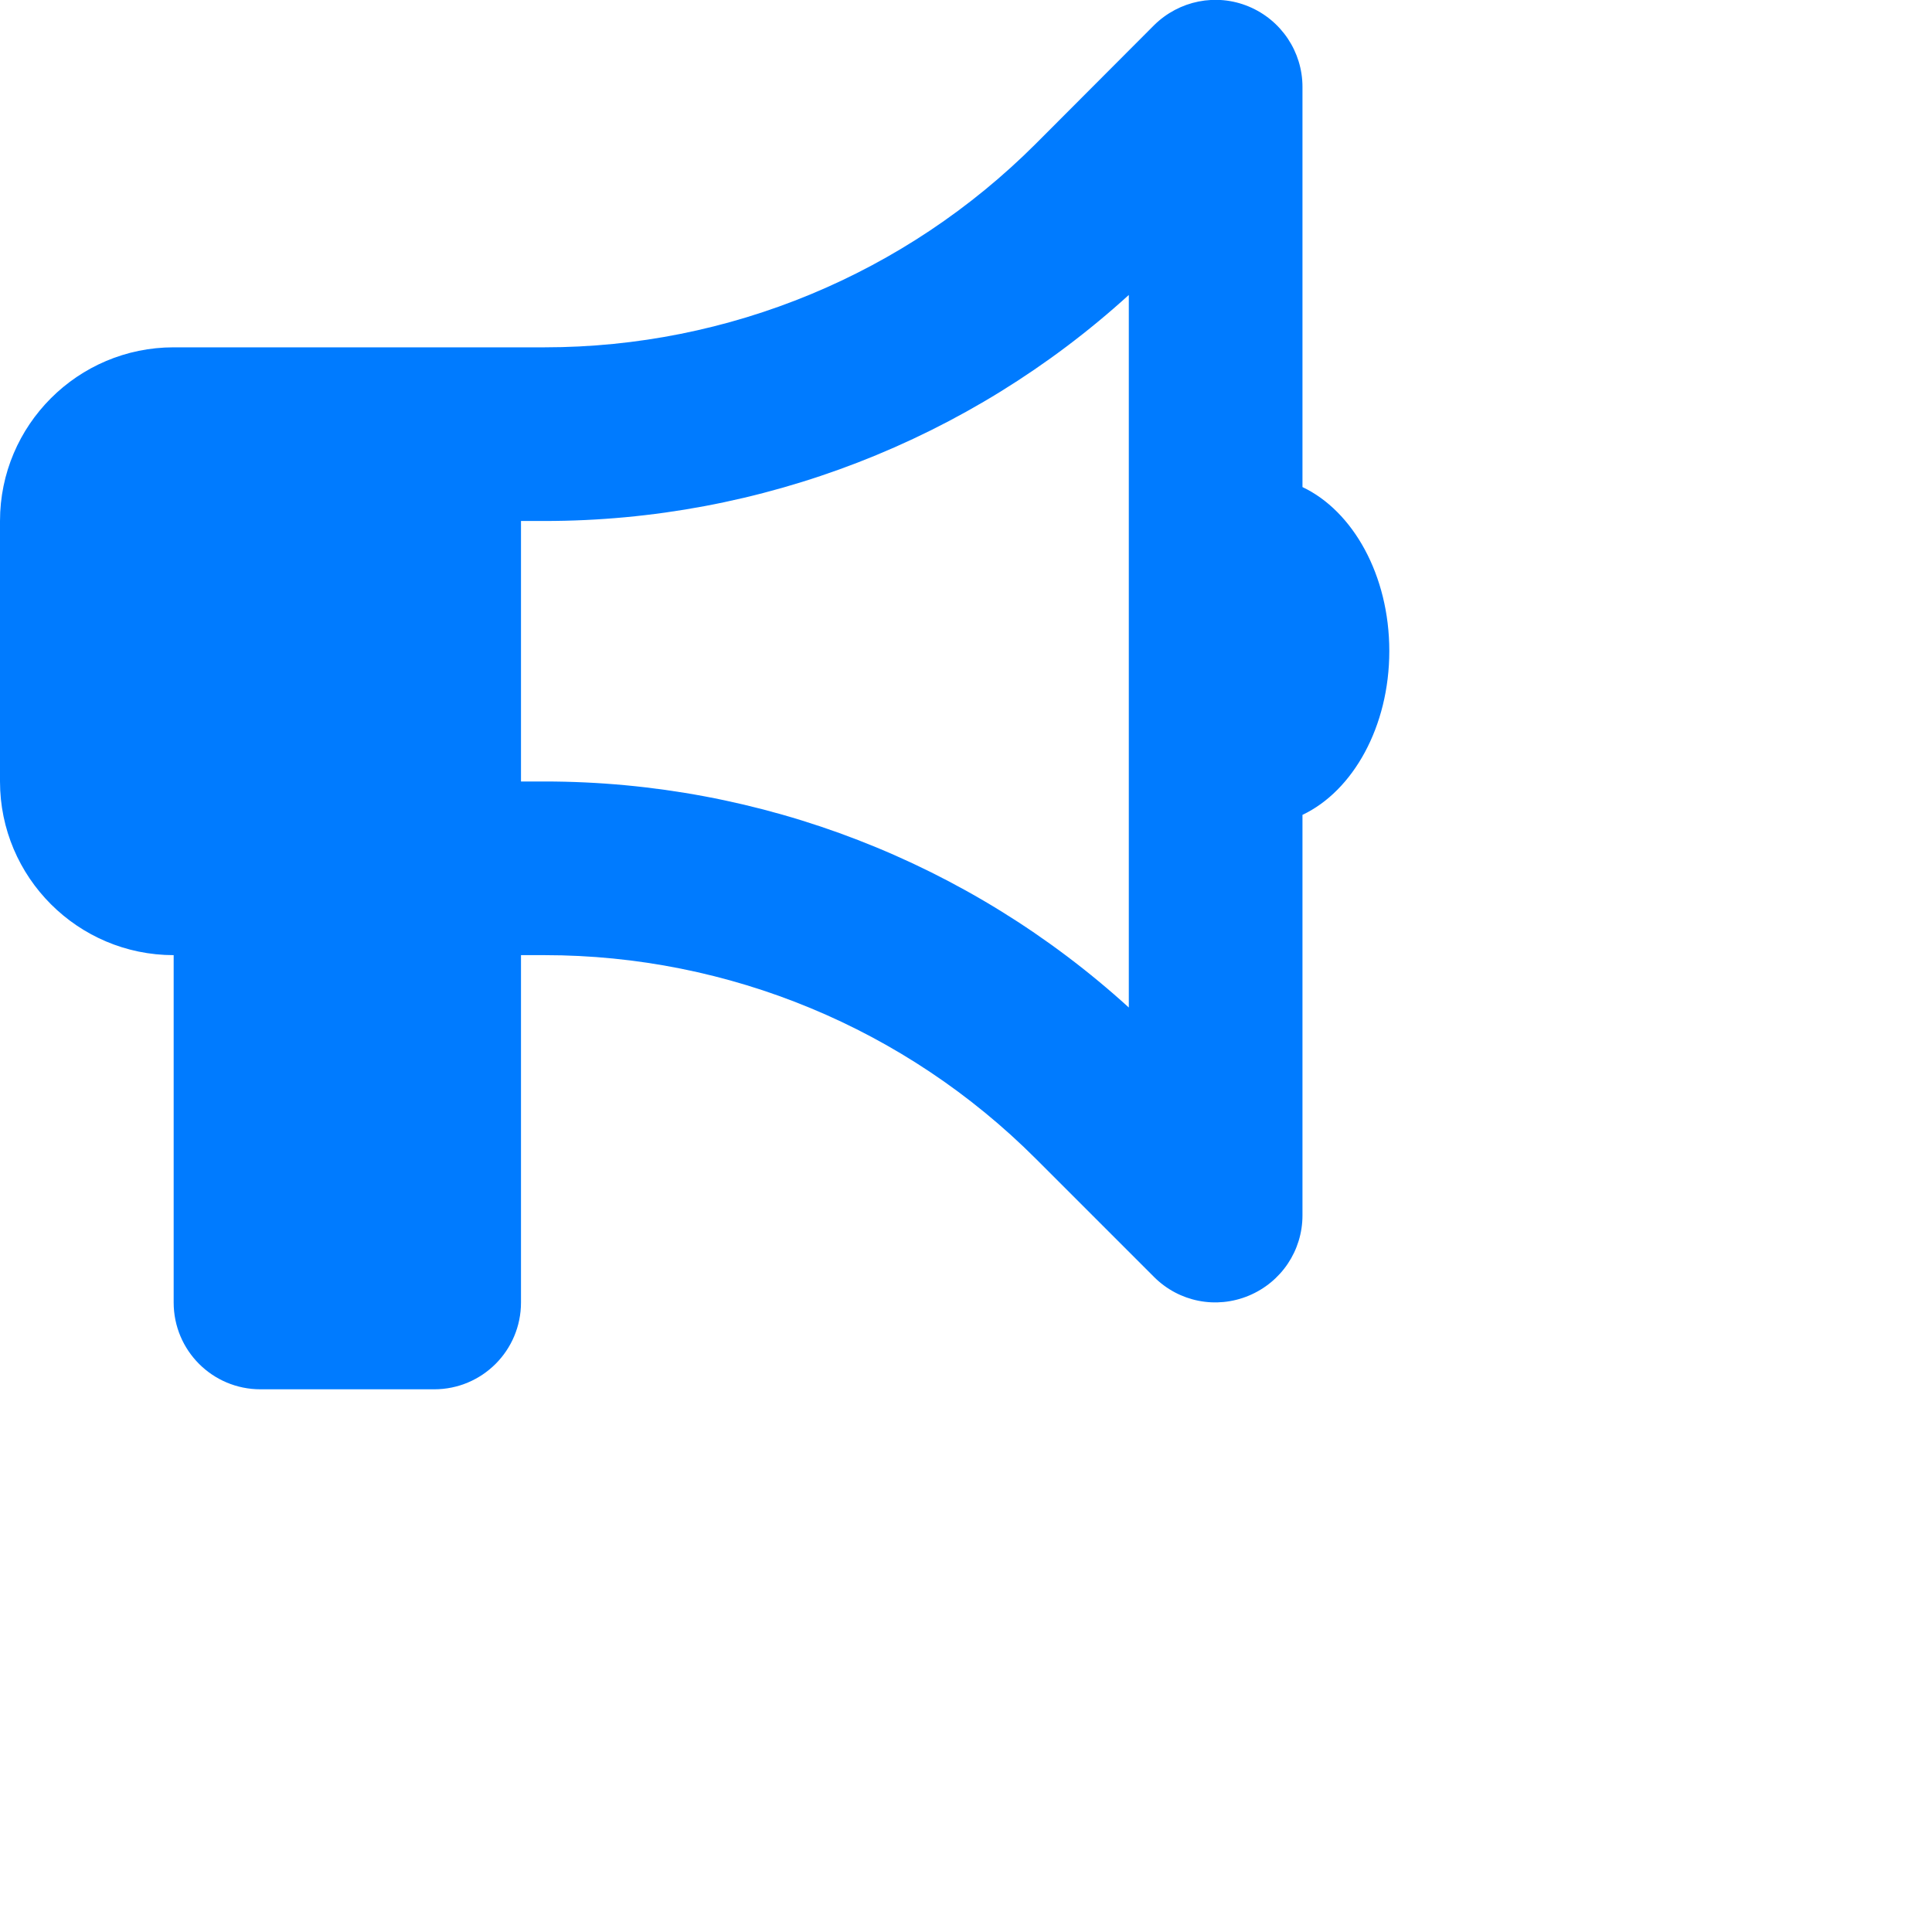
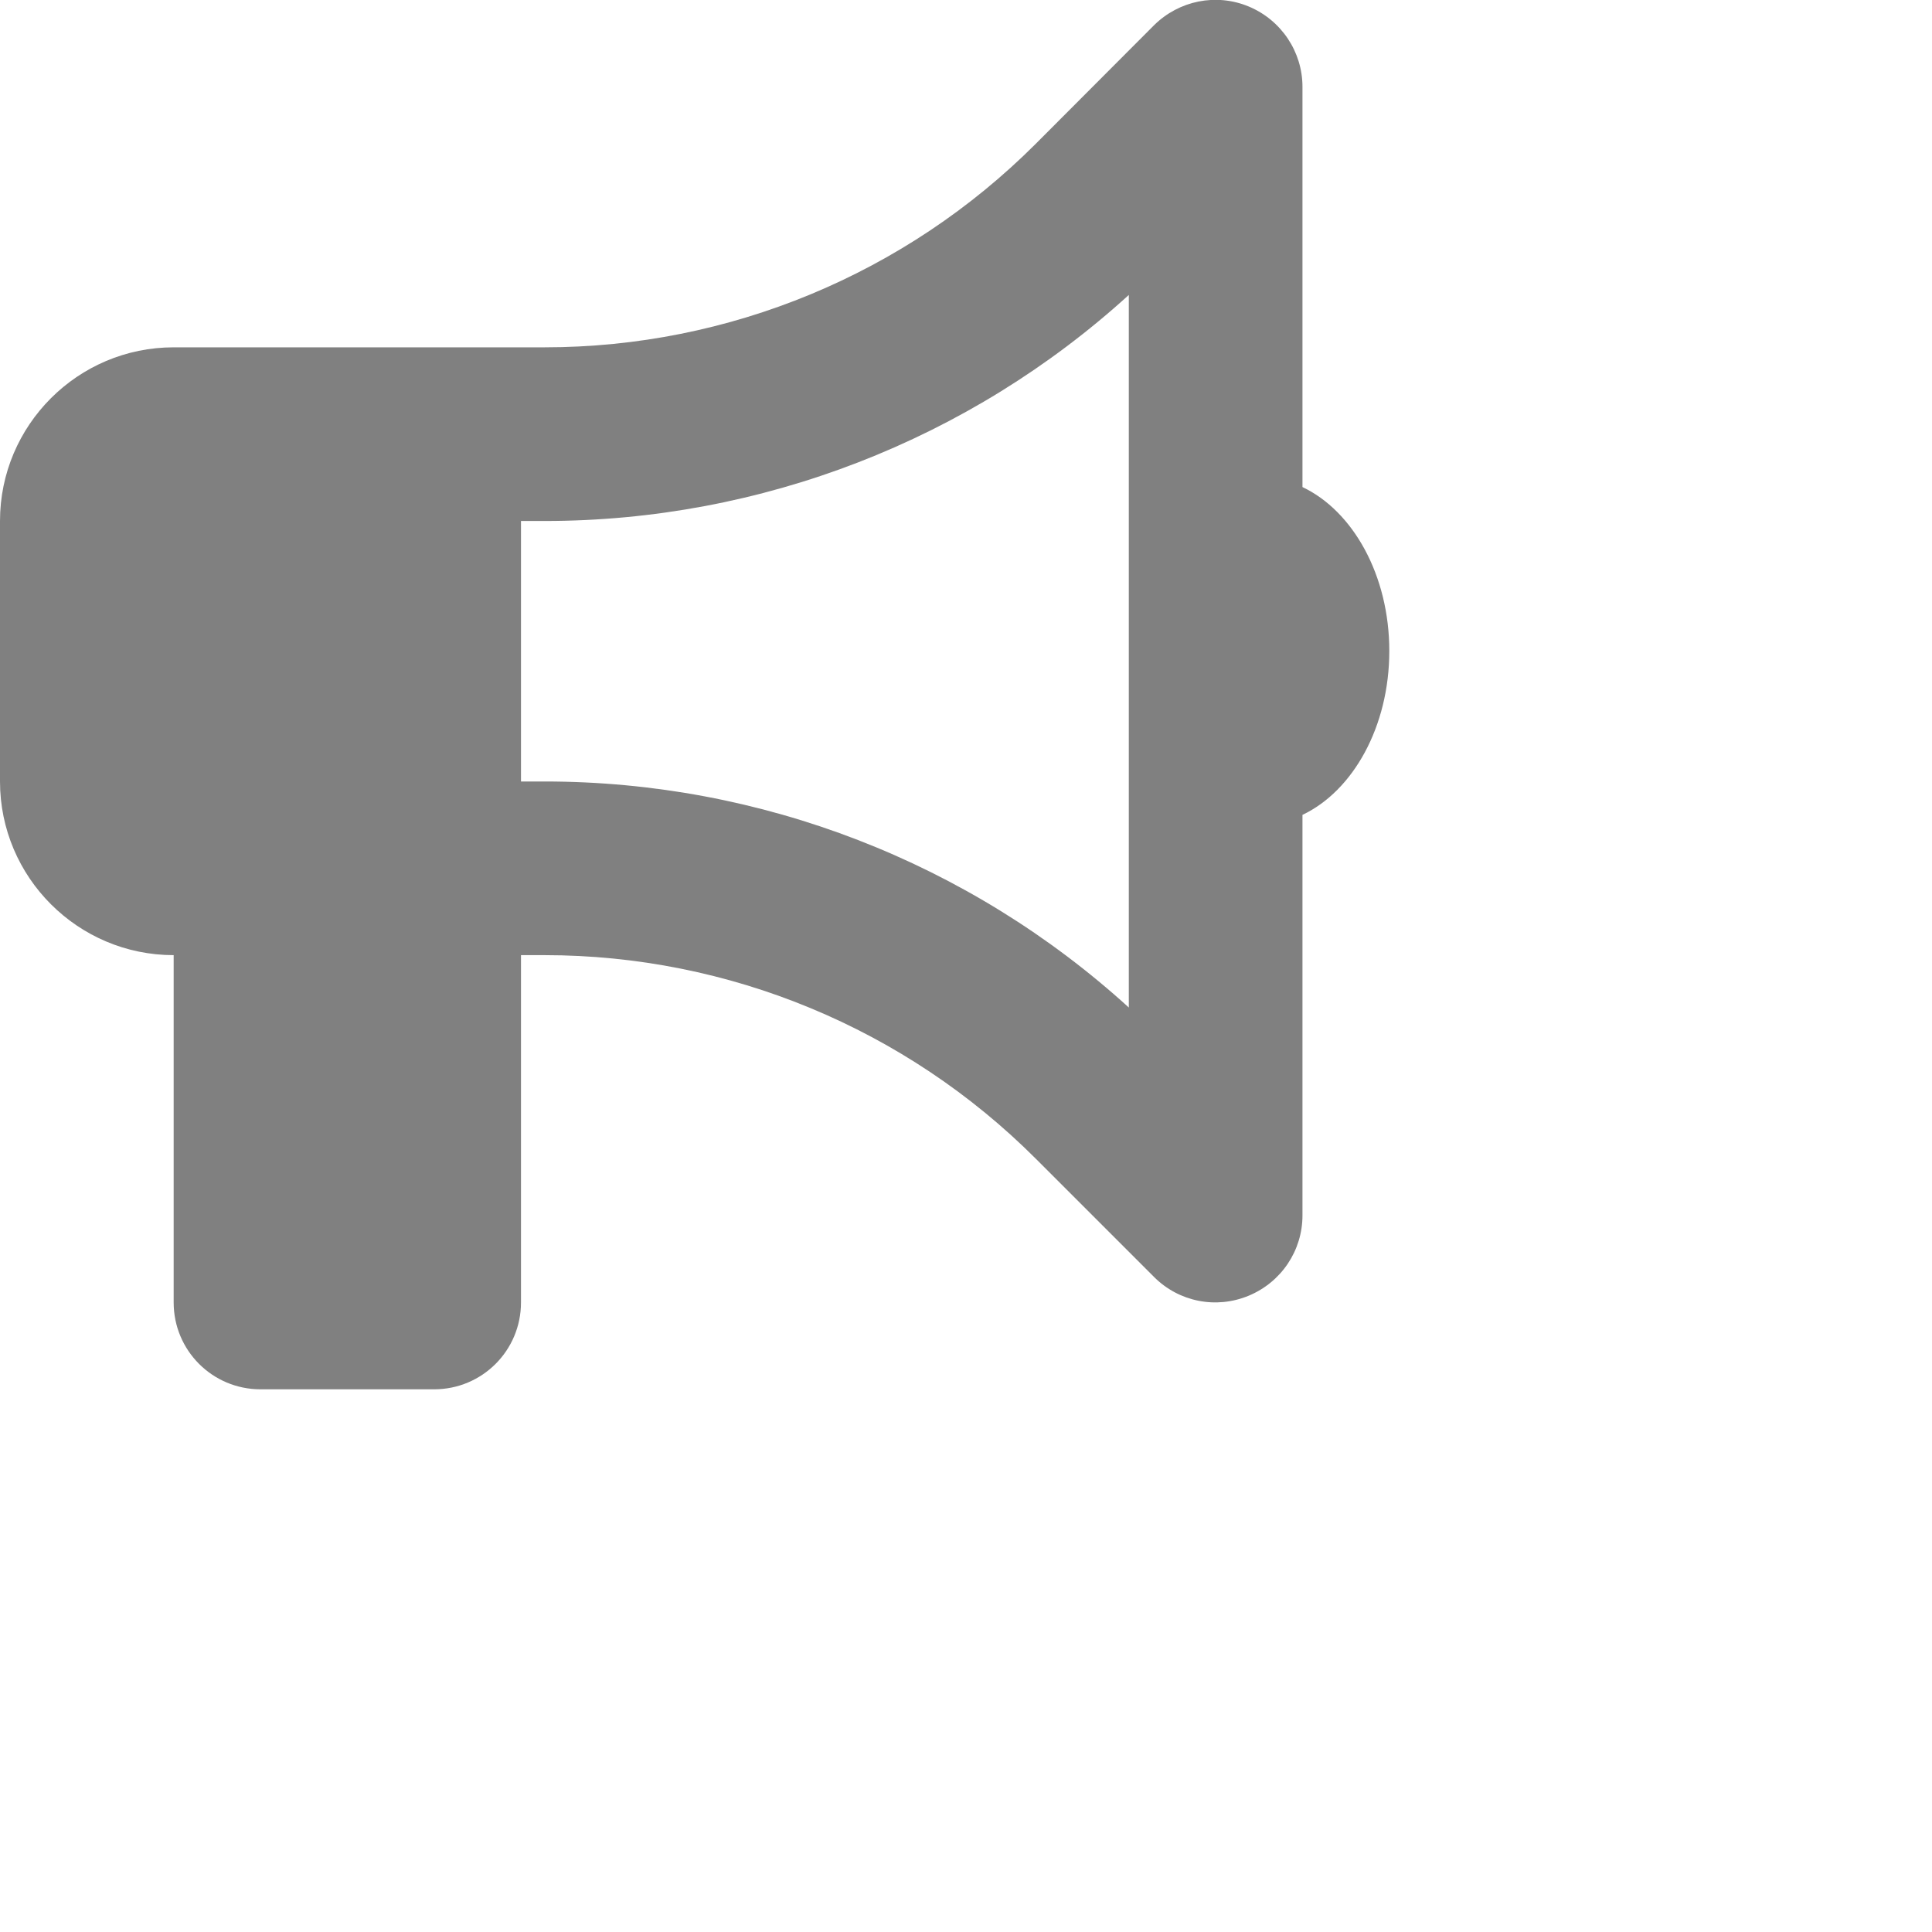
<svg xmlns="http://www.w3.org/2000/svg" viewBox="0 0 712 712" width="25px" height="25px">
-   <path d="M480 32c0-12.9-7.8-24.6-19.8-29.6s-25.7-2.2-34.9 6.9L381.7 53c-48 48-113.1 75-181 75l-8.7 0-32 0-96 0c-35.3 0-64 28.7-64 64l0 96c0 35.3 28.7 64 64 64l0 128c0 17.7 14.3 32 32 32l64 0c17.7 0 32-14.3 32-32l0-128 8.7 0c67.9 0 133 27 181 75l43.6 43.6c9.2 9.2 22.9 11.9 34.9 6.9s19.8-16.6 19.8-29.6l0-147.6c18.6-8.8 32-32.5 32-60.4s-13.4-51.6-32-60.4L480 32zm-64 76.7L416 240l0 131.3C357.2 317.8 280.5 288 200.7 288l-8.7 0 0-96 8.7 0c79.8 0 156.5-29.8 215.3-83.3z" fill="#007bff" />
+   <path d="M480 32c0-12.9-7.8-24.6-19.8-29.6s-25.7-2.2-34.9 6.9L381.7 53c-48 48-113.1 75-181 75l-8.7 0-32 0-96 0c-35.3 0-64 28.7-64 64l0 96c0 35.3 28.7 64 64 64l0 128c0 17.7 14.3 32 32 32l64 0c17.7 0 32-14.3 32-32l0-128 8.7 0c67.9 0 133 27 181 75l43.6 43.6c9.2 9.2 22.9 11.9 34.9 6.9s19.8-16.6 19.8-29.6l0-147.6c18.6-8.8 32-32.5 32-60.4s-13.4-51.6-32-60.4L480 32zm-64 76.7L416 240l0 131.3C357.2 317.8 280.5 288 200.7 288l-8.7 0 0-96 8.7 0c79.8 0 156.5-29.8 215.3-83.3z" fill="grey" />
</svg>
